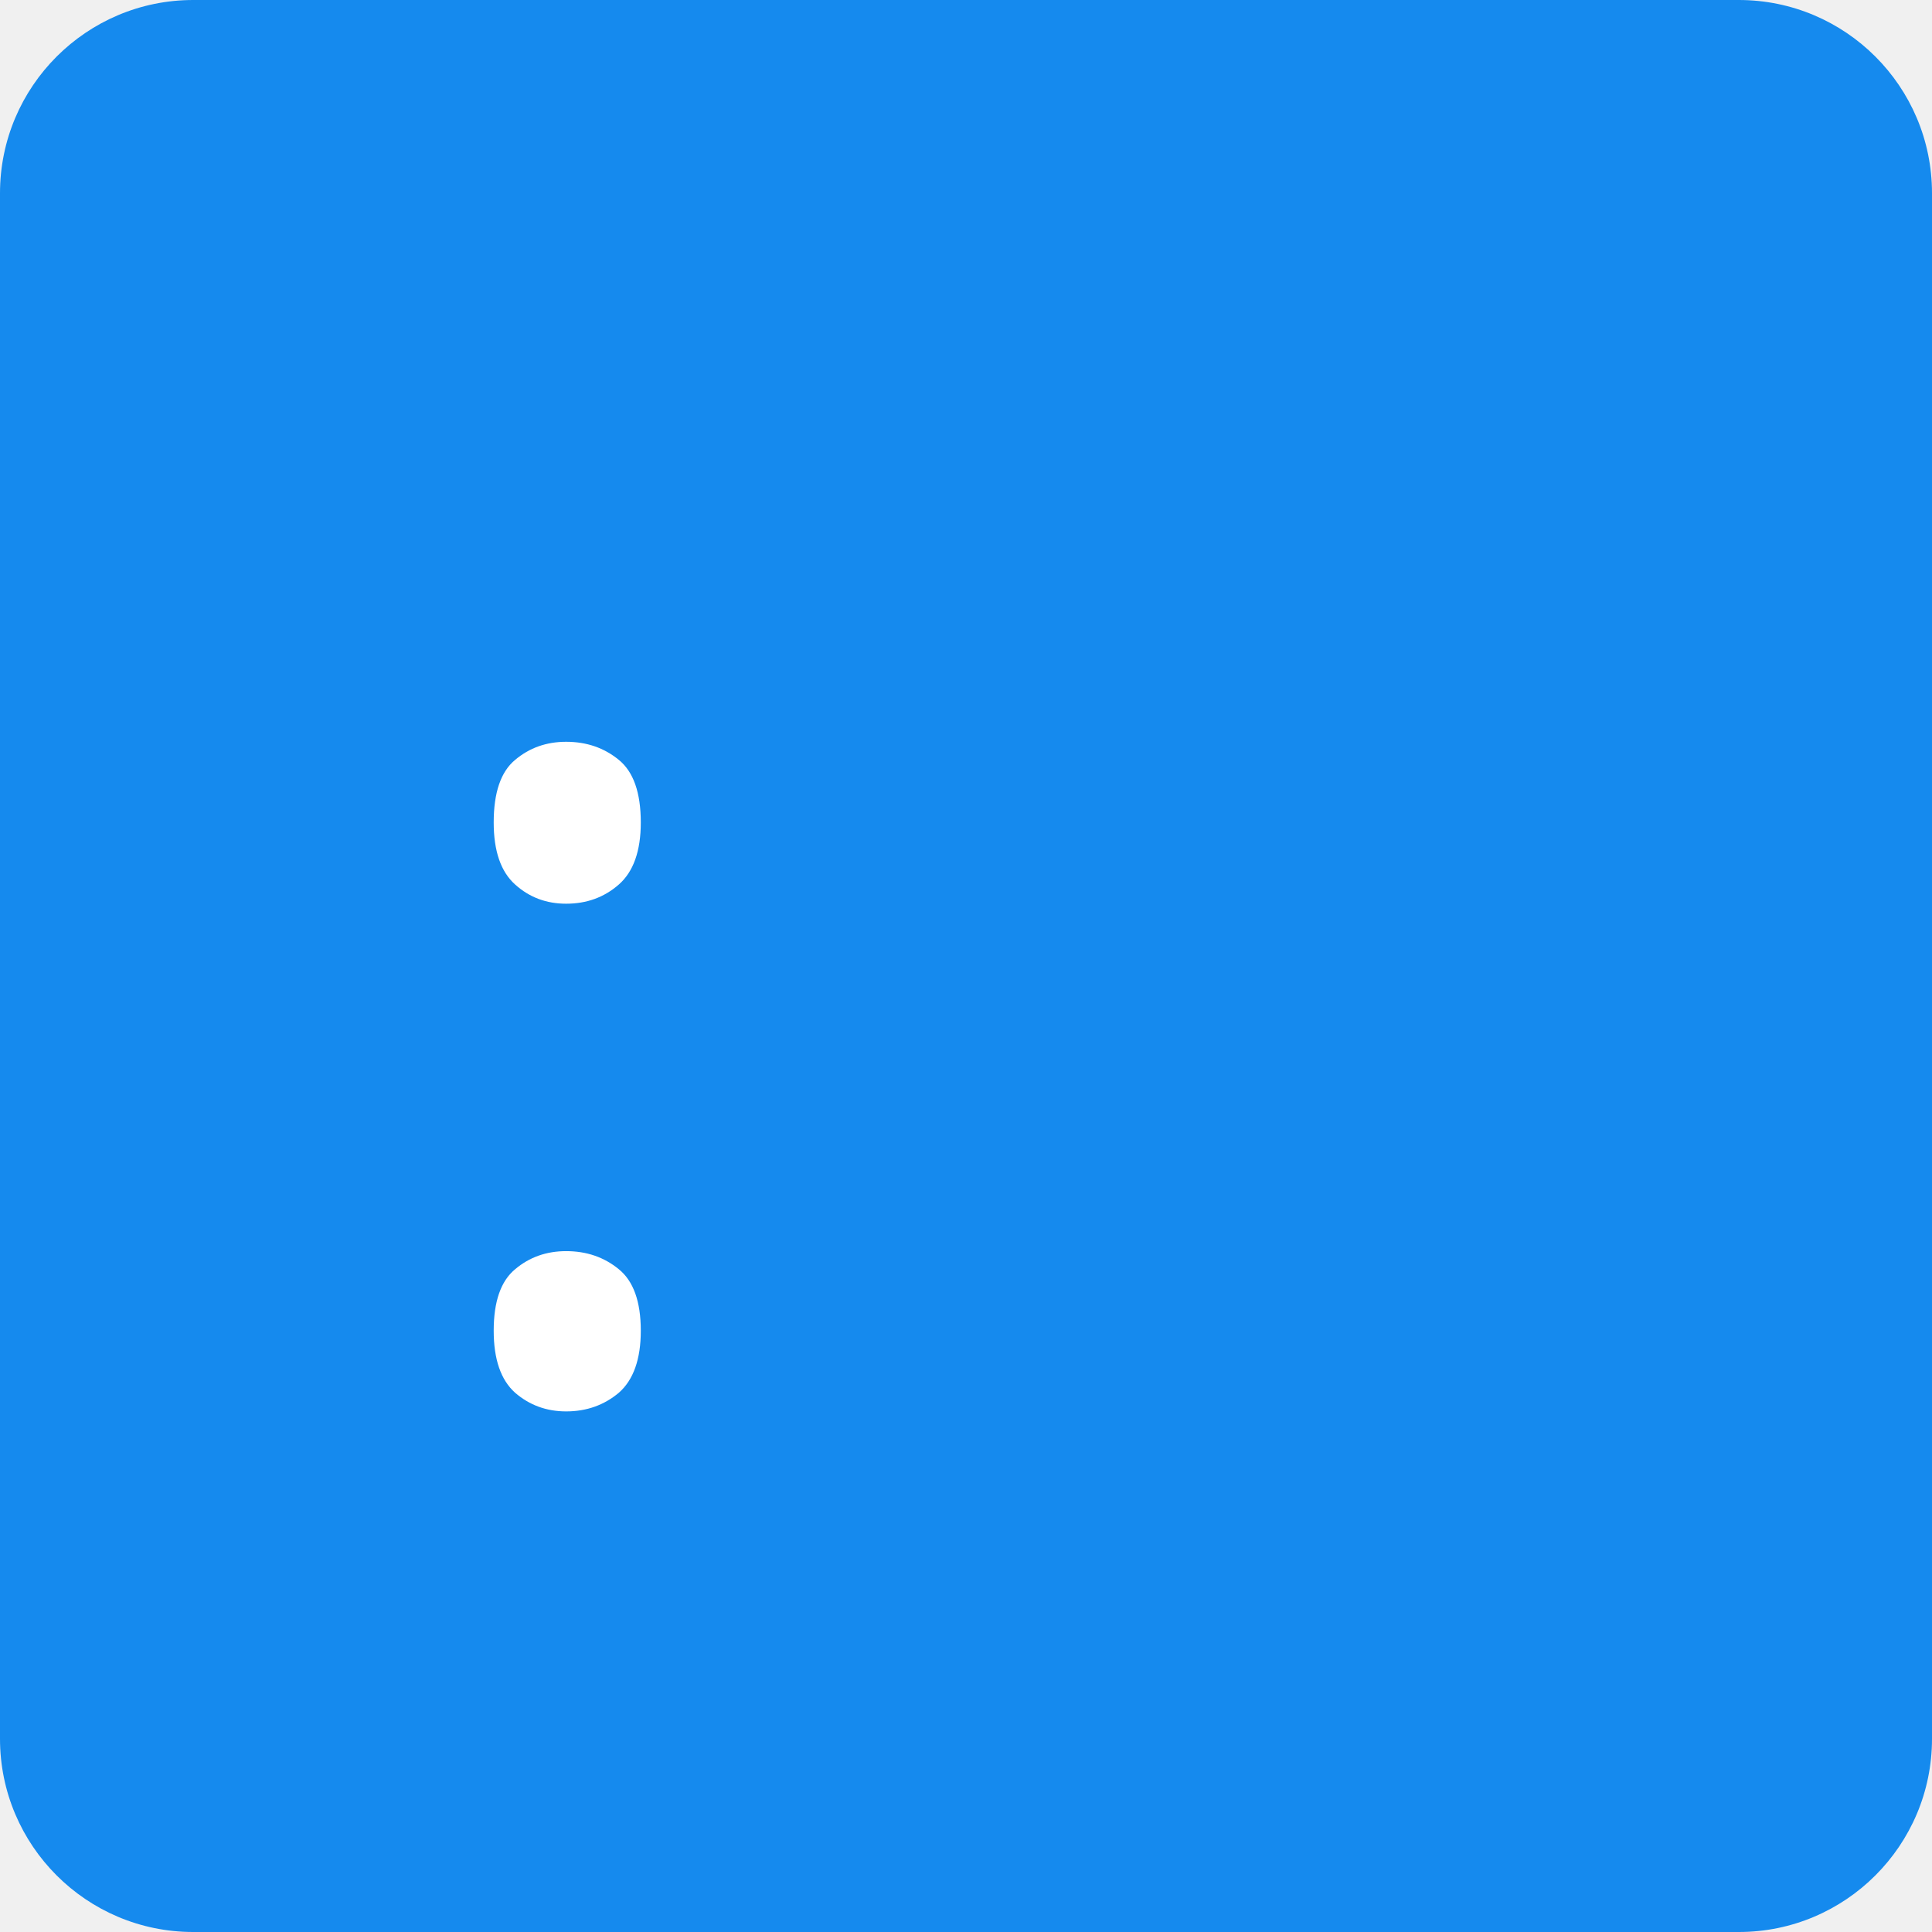
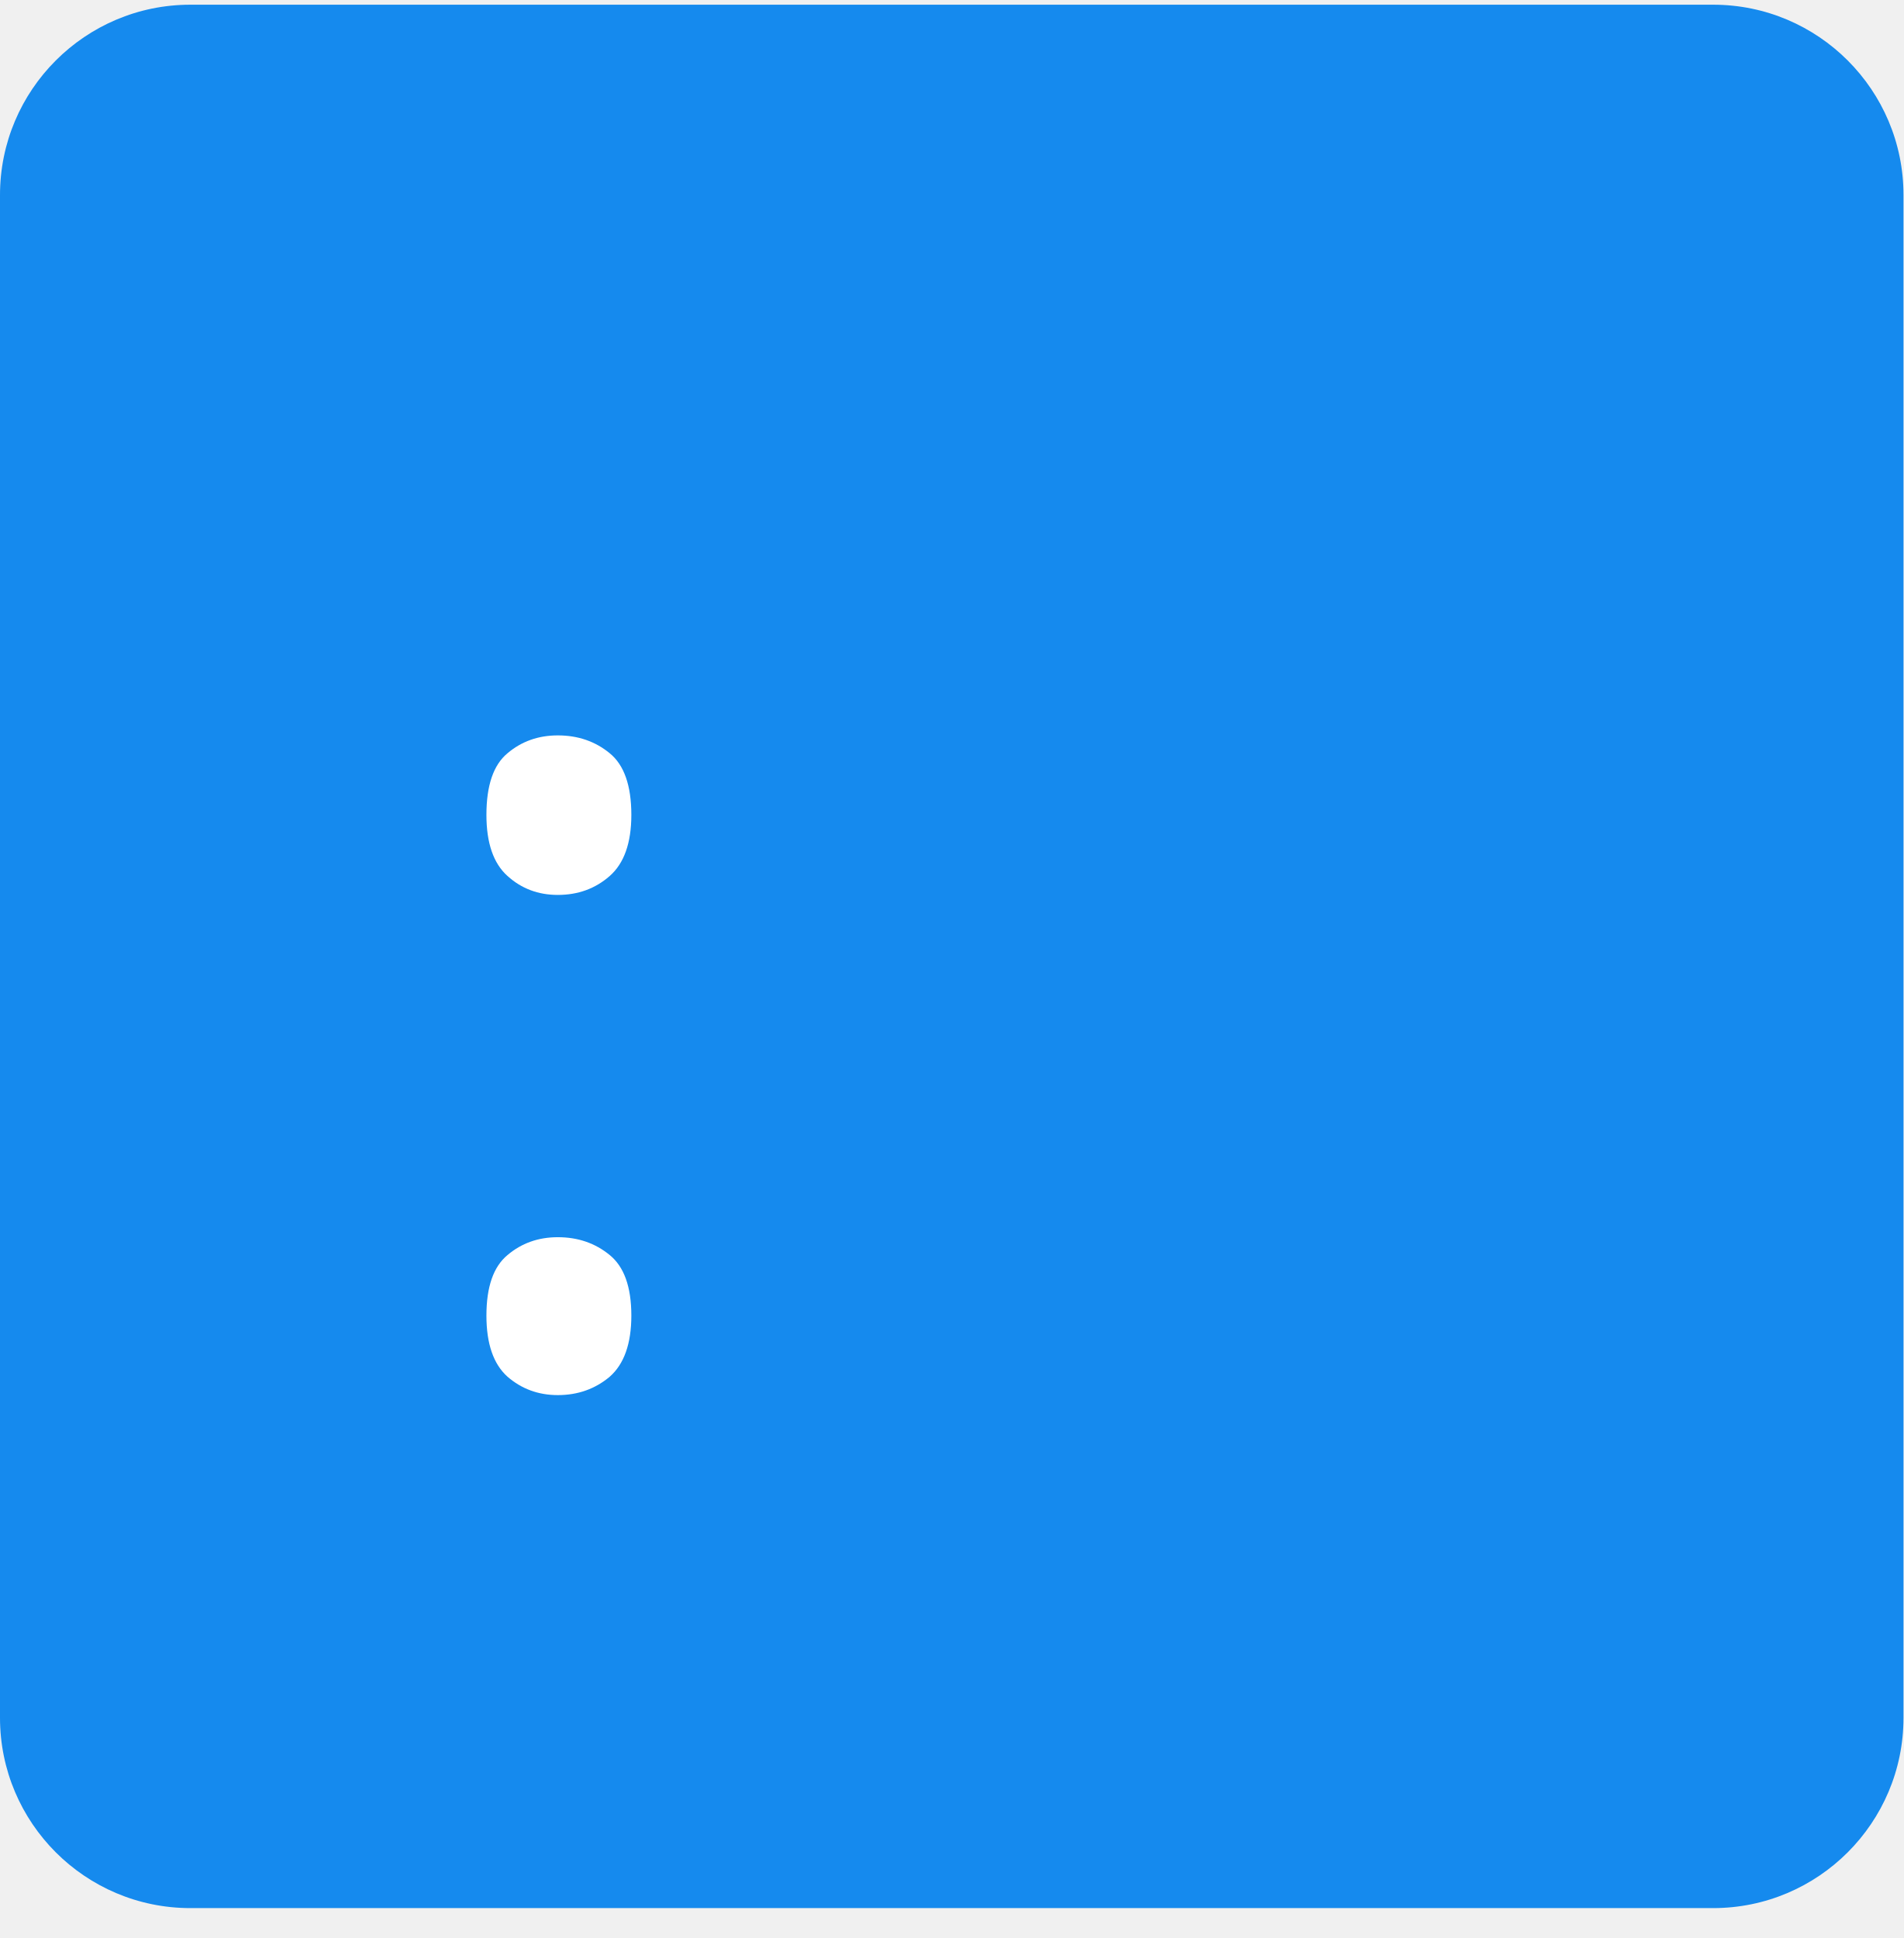
- <svg xmlns="http://www.w3.org/2000/svg" width="100%" height="100%" viewBox="0 0 55 55" version="1.1" xml:space="preserve" style="fill-rule:evenodd;clip-rule:evenodd;stroke-linejoin:round;stroke-miterlimit:2;">
-   <rect id="_3.1-Screen" x="0" y="0" width="55" height="55" style="fill:none;" />
+ <svg xmlns="http://www.w3.org/2000/svg" width="100%" height="100%" viewBox="0 0 55 56" version="1.1" xml:space="preserve" style="fill-rule:evenodd;clip-rule:evenodd;stroke-linejoin:round;stroke-miterlimit:2;">
+   <rect id="_3.1-Screen" x="0" y="0.136" width="55" height="55" style="fill:none;" />
  <clipPath id="_clip1">
-     <rect x="0" y="0" width="55" height="55" />
+     <rect x="0" y="0.136" width="55" height="55" />
  </clipPath>
  <g clip-path="url(#_clip1)">
    <g>
-       <path d="M55,5.5c-0,-3.036 -2.464,-5.5 -5.5,-5.5l-44,0c-3.036,0 -5.5,2.464 -5.5,5.5l-0,44c-0,3.036 2.464,5.5 5.5,5.5l44,0c3.036,0 5.5,-2.464 5.5,-5.5l-0,-44Z" style="fill:#158aee;" />
-       <text x="11.618px" y="39.711px" style="font-family:'Wingdings-Regular', 'Wingdings';font-size:33.795px;fill:#fff;">:</text>
+       <path d="M55,5.636c-0,-3.035 -2.464,-5.5 -5.5,-5.5l-44,0c-3.036,0 -5.5,2.465 -5.5,5.5l-0,44c-0,3.036 2.464,5.5 5.5,5.5l44,0c3.036,0 5.5,-2.464 5.5,-5.5l-0,-44Z" style="fill:#158aee;" />
+       <text x="11.618px" y="39.847px" style="font-family:'Wingdings-Regular', 'Wingdings';font-size:33.795px;fill:#fff;">:</text>
    </g>
  </g>
</svg>
